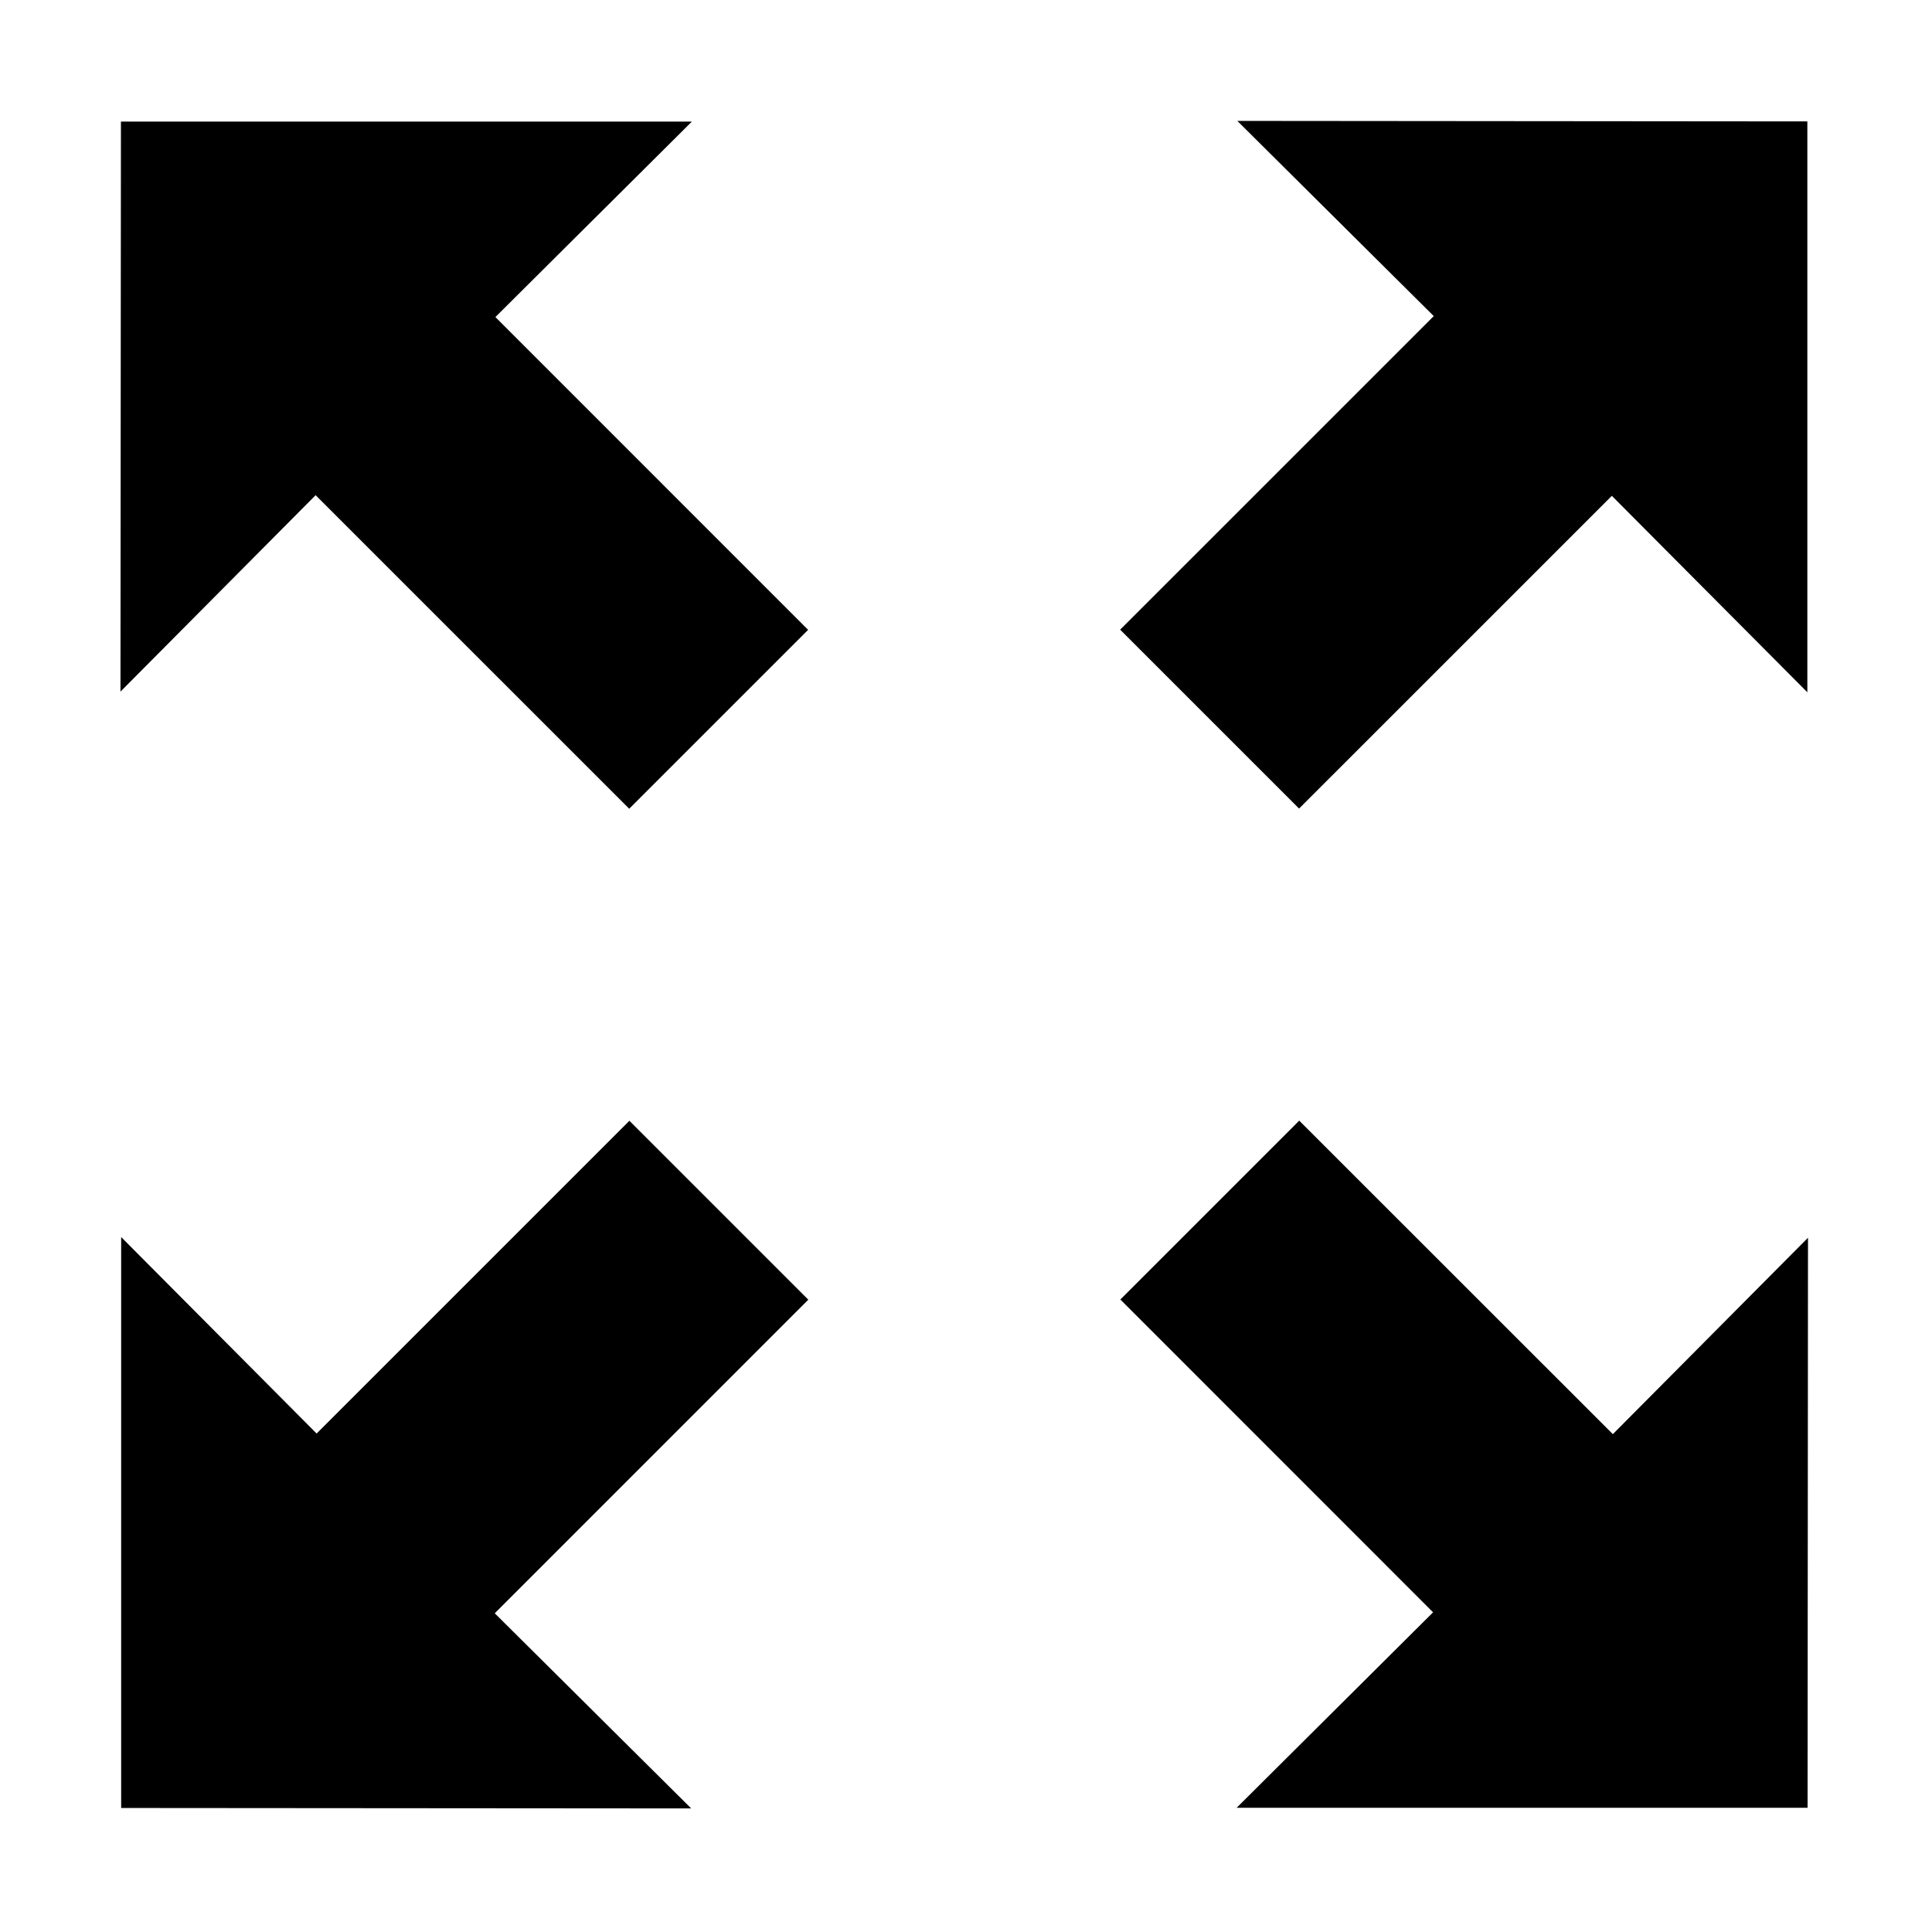
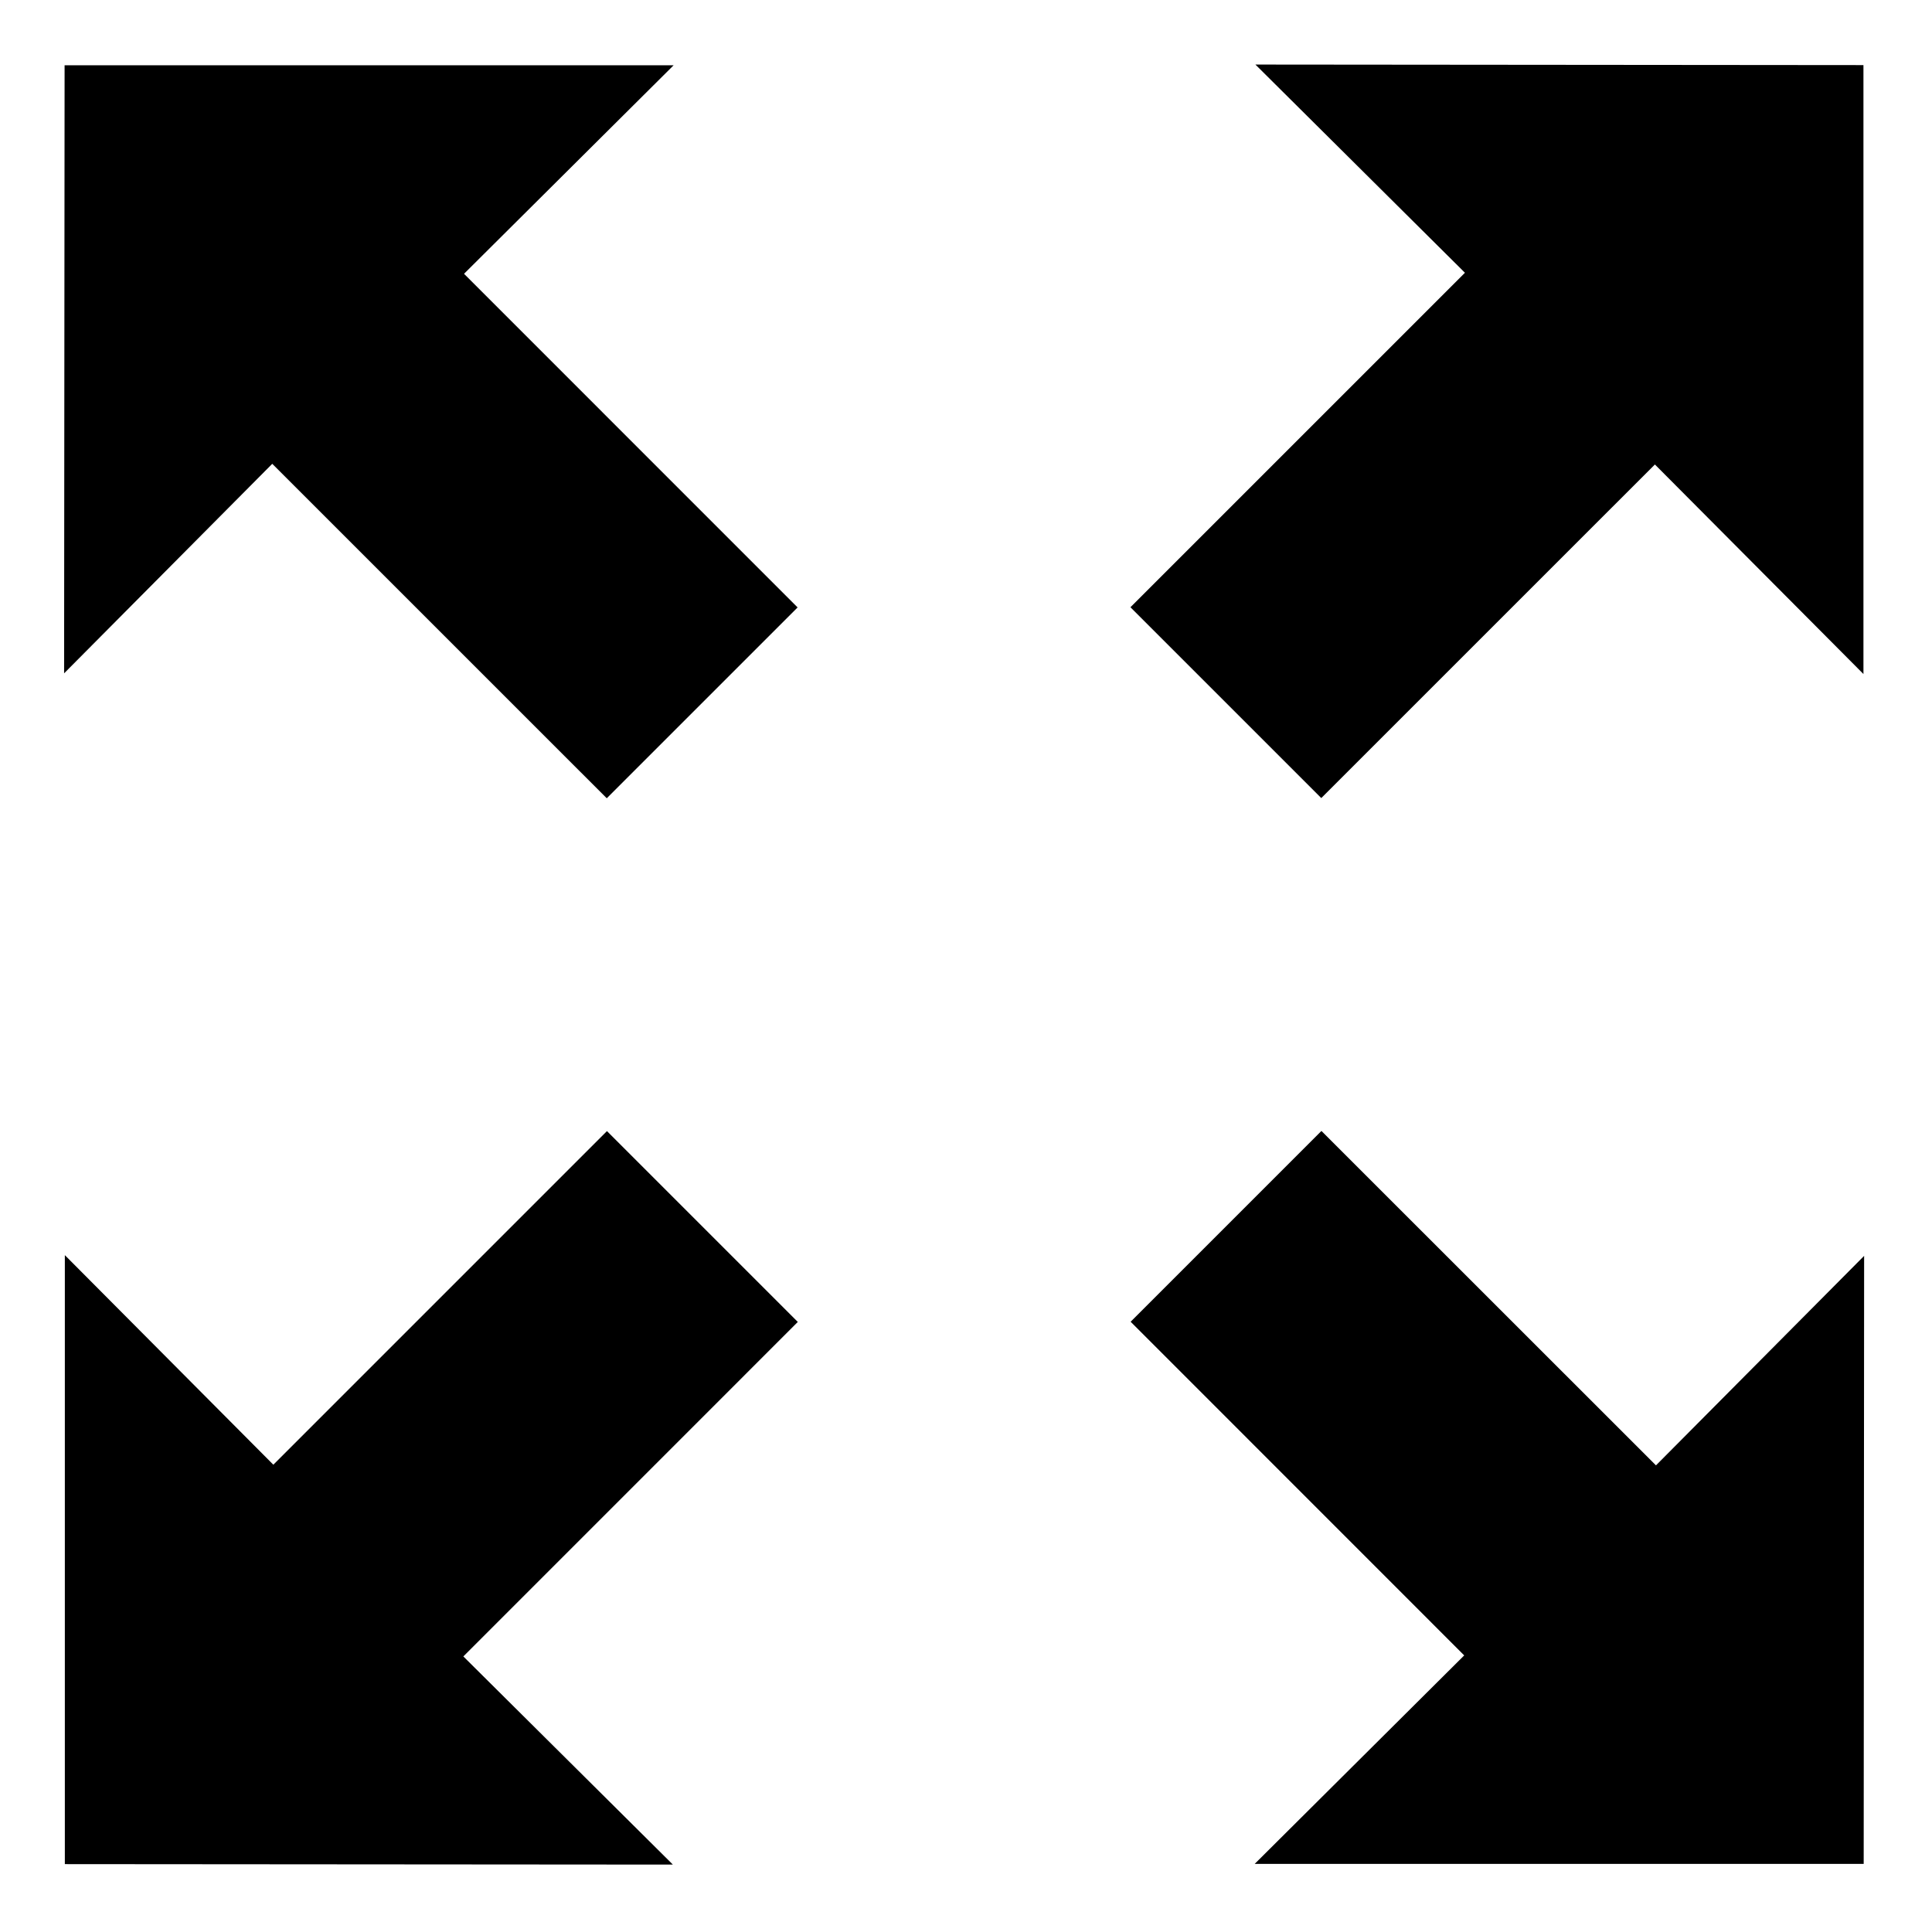
- <svg xmlns="http://www.w3.org/2000/svg" t="1547632893887" class="icon" style="" viewBox="0 0 1024 1024" version="1.1" p-id="13062" width="200" height="200">
+ <svg xmlns="http://www.w3.org/2000/svg" t="1548816814028" class="icon" style="" viewBox="0 0 1024 1024" version="1.1" p-id="3691" width="200" height="200">
  <defs>
    <style type="text/css" />
  </defs>
-   <path d="M333.493 428.648 428.322 333.832 262.572 168.045 366.708 64.445 64.097 64.445 63.853 366.571 167.284 262.461Z" p-id="2070" />
-   <path d="M854.845 760.133 688.61 593.959 593.805 688.765 759.554 854.561 655.446 958.162 958.055 958.162 958.274 656.035Z" p-id="2071" />
-   <path d="M688.536 428.55 854.31 262.801 957.935 366.922 957.935 64.348 655.809 64.081 759.919 167.536 593.708 333.732Z" p-id="2072" />
-   <path d="M333.591 594.033 167.817 759.805 64.219 655.672 64.219 958.271 366.343 958.502 262.234 855.072 428.421 688.861Z" p-id="2073" />
+   <path d="M321.593 423.091l101.152-101.137-176.8-176.84L357.022 34.609H34.237l-0.26 322.268 110.326-111.05zM877.7 776.675L700.384 599.424 599.259 700.55l176.8 176.85-111.05 110.506h322.784l0.233-322.268zM700.305 422.987l176.826-176.8L987.664 357.25V34.506l-322.267-0.287L776.448 144.57 599.156 321.846zM321.696 599.502L144.873 776.325 34.368 665.25v322.772l322.266 0.247-111.05-110.326 177.266-177.29z" p-id="3692" />
</svg>
